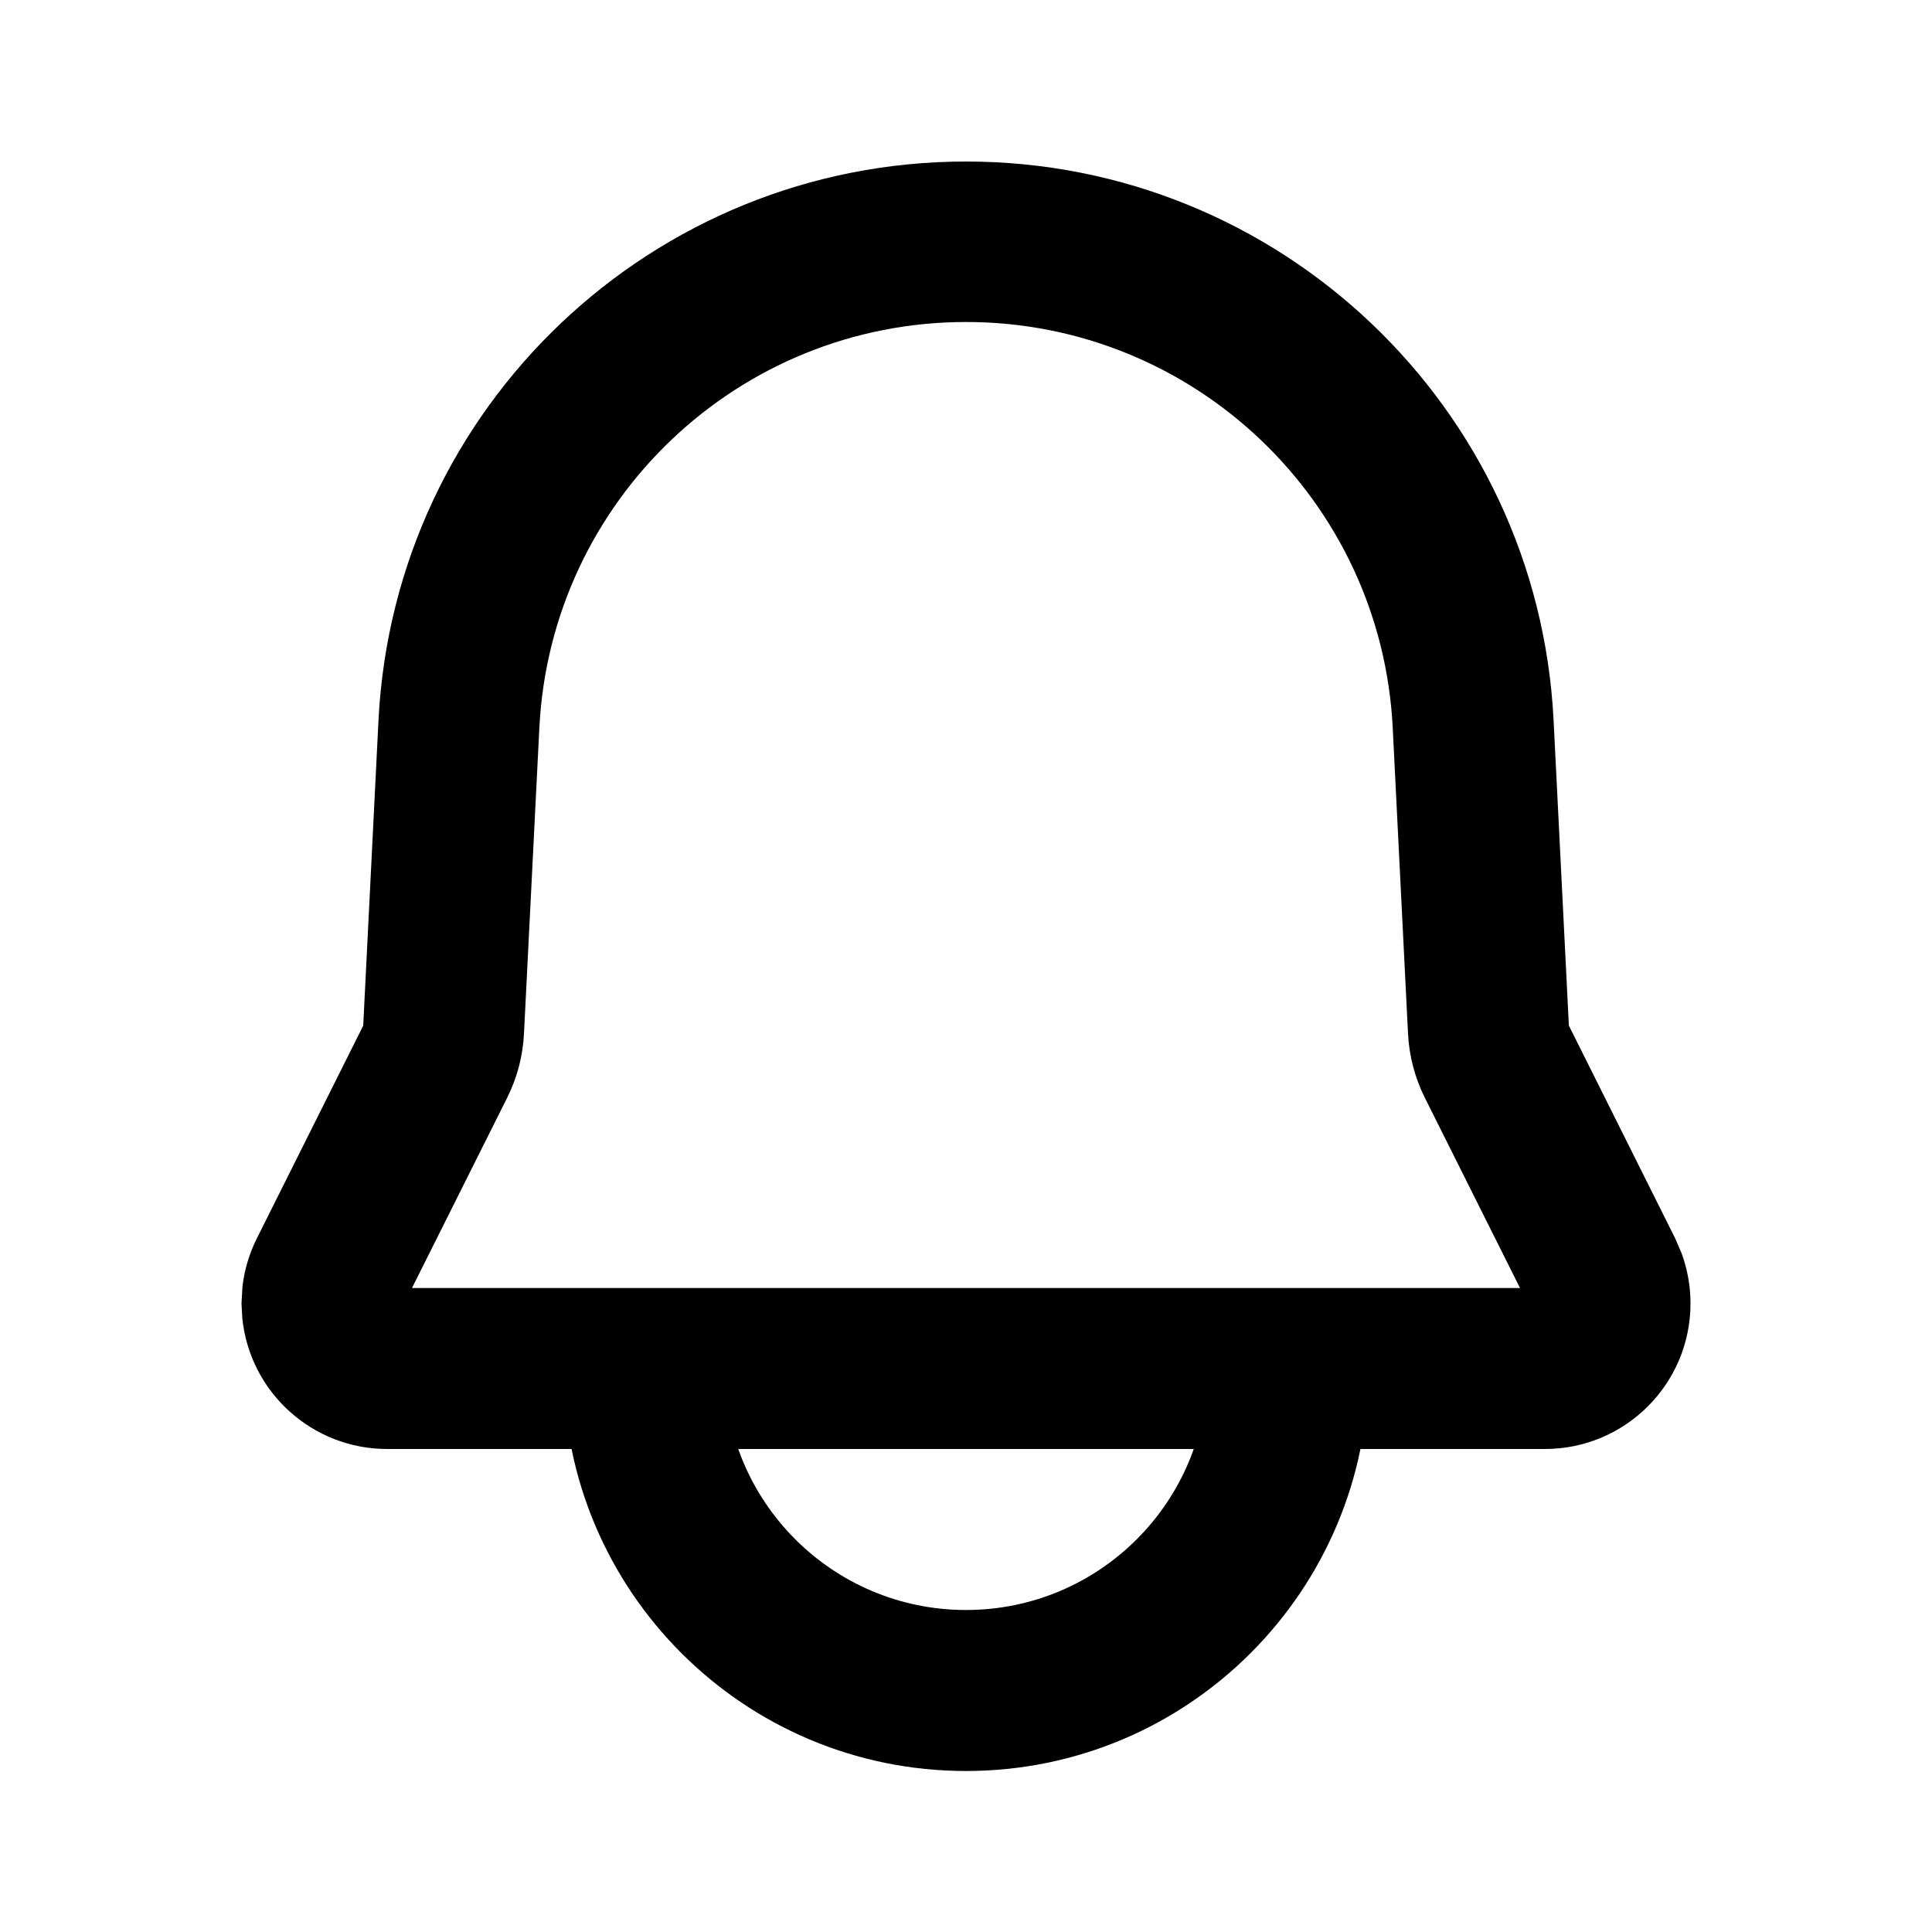
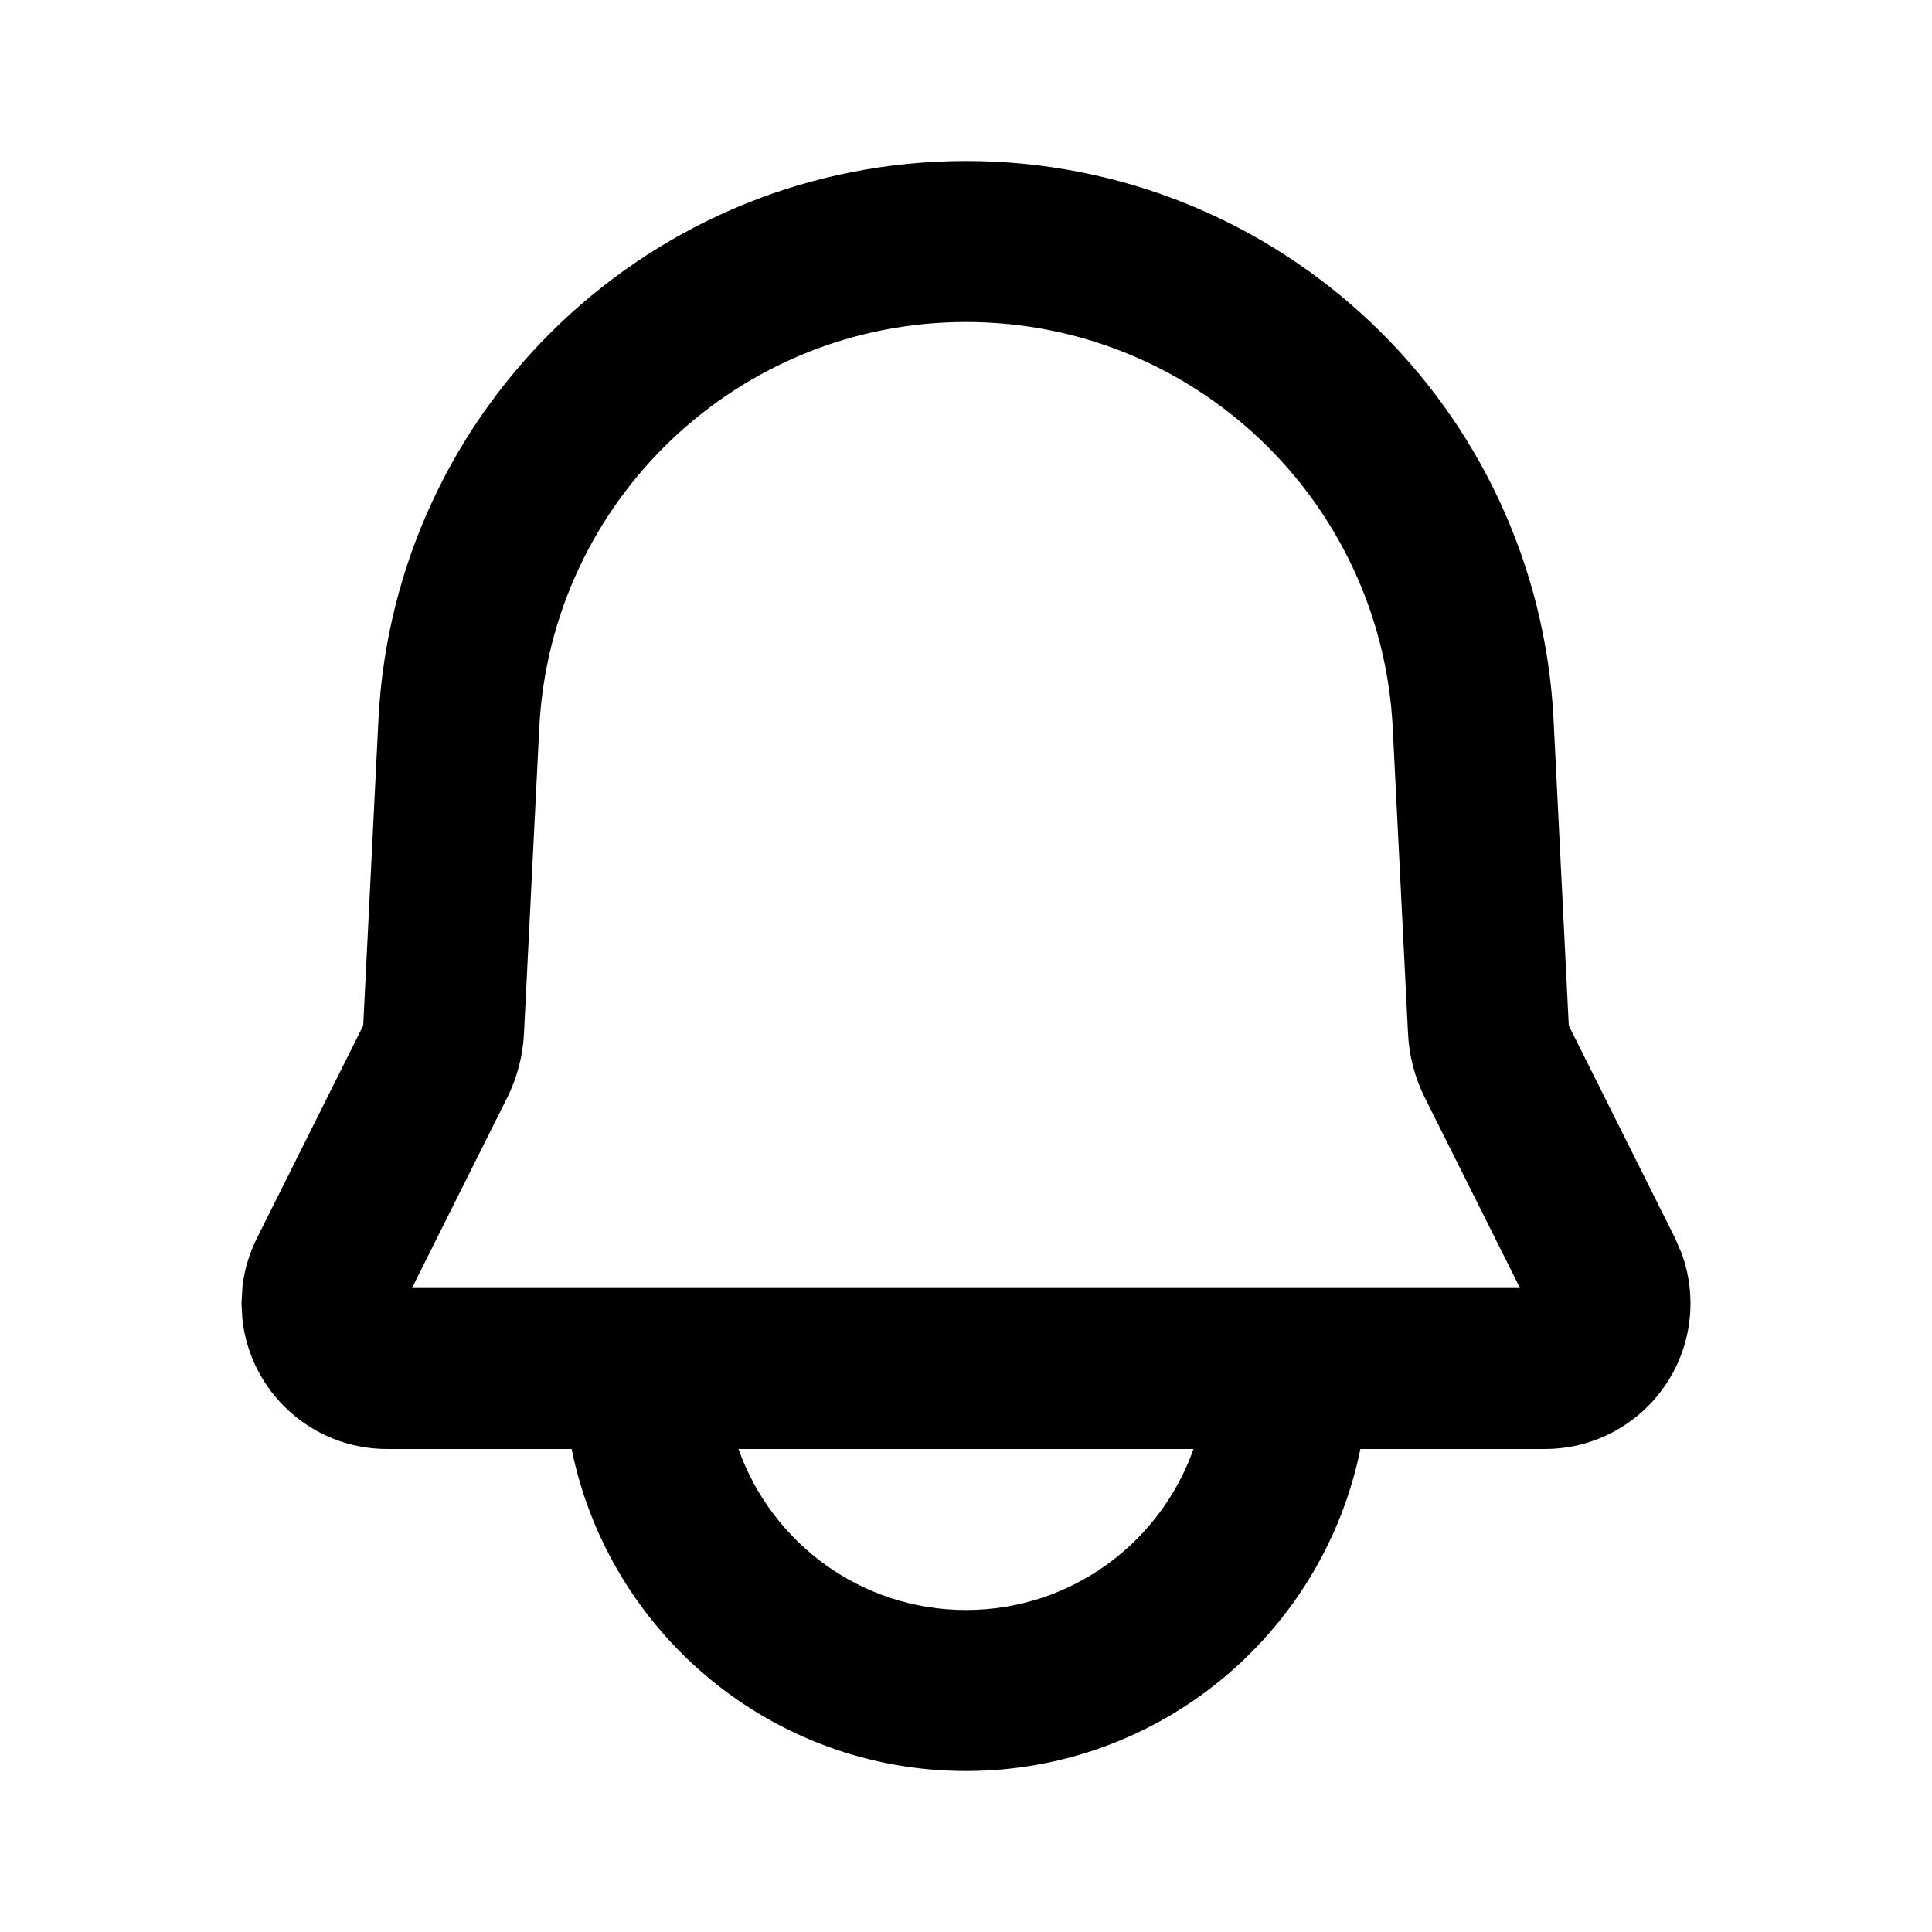
<svg xmlns="http://www.w3.org/2000/svg" width="24" height="24" fill="currentColor" viewBox="0 0 24 24">
-   <path d="M9 17a3 3 0 0 0 6 0h2a5 5 0 0 1-10 0h2Z" />
-   <path d="M12 4a5.307 5.307 0 0 0-5.3 5.042l-.191 3.799a2 2 0 0 1-.208.794L5.118 16h13.764l-1.183-2.365a2.004 2.004 0 0 1-.208-.794l-.19-3.799A5.307 5.307 0 0 0 12 4Zm9 12.191c0 1-.81 1.809-1.809 1.809H4.81a1.809 1.809 0 0 1-1.8-1.624L3 16.191l.012-.21a1.81 1.81 0 0 1 .18-.6l1.32-2.64.19-3.799a7.308 7.308 0 0 1 14.597 0l.19 3.798 1.32 2.642.083.193c.071.197.108.406.108.616Z" />
+   <path fill-rule="evenodd" clip-rule="evenodd" d="M12 2C15.894 2 19.104 5.053 19.299 8.942L19.488 12.74L20.809 15.382L20.892 15.575C20.963 15.772 21 15.981 21 16.191C21 17.19 20.19 18 19.191 18H16.899C16.436 20.282 14.419 22 12 22C9.581 22 7.564 20.282 7.101 18H4.809C3.872 18 3.102 17.288 3.01 16.376L3 16.191L3.012 15.981C3.036 15.773 3.097 15.57 3.191 15.382L4.512 12.74L4.701 8.942C4.896 5.053 8.106 2 12 2ZM9.174 18C9.586 19.165 10.694 20 12 20C13.306 20 14.414 19.165 14.826 18H9.174ZM12 4C9.172 4 6.841 6.218 6.699 9.042L6.509 12.841C6.495 13.117 6.424 13.387 6.301 13.635L5.118 16H18.882L17.699 13.635C17.576 13.388 17.505 13.117 17.491 12.841L17.301 9.042C17.159 6.218 14.828 4 12 4Z" />
</svg>
